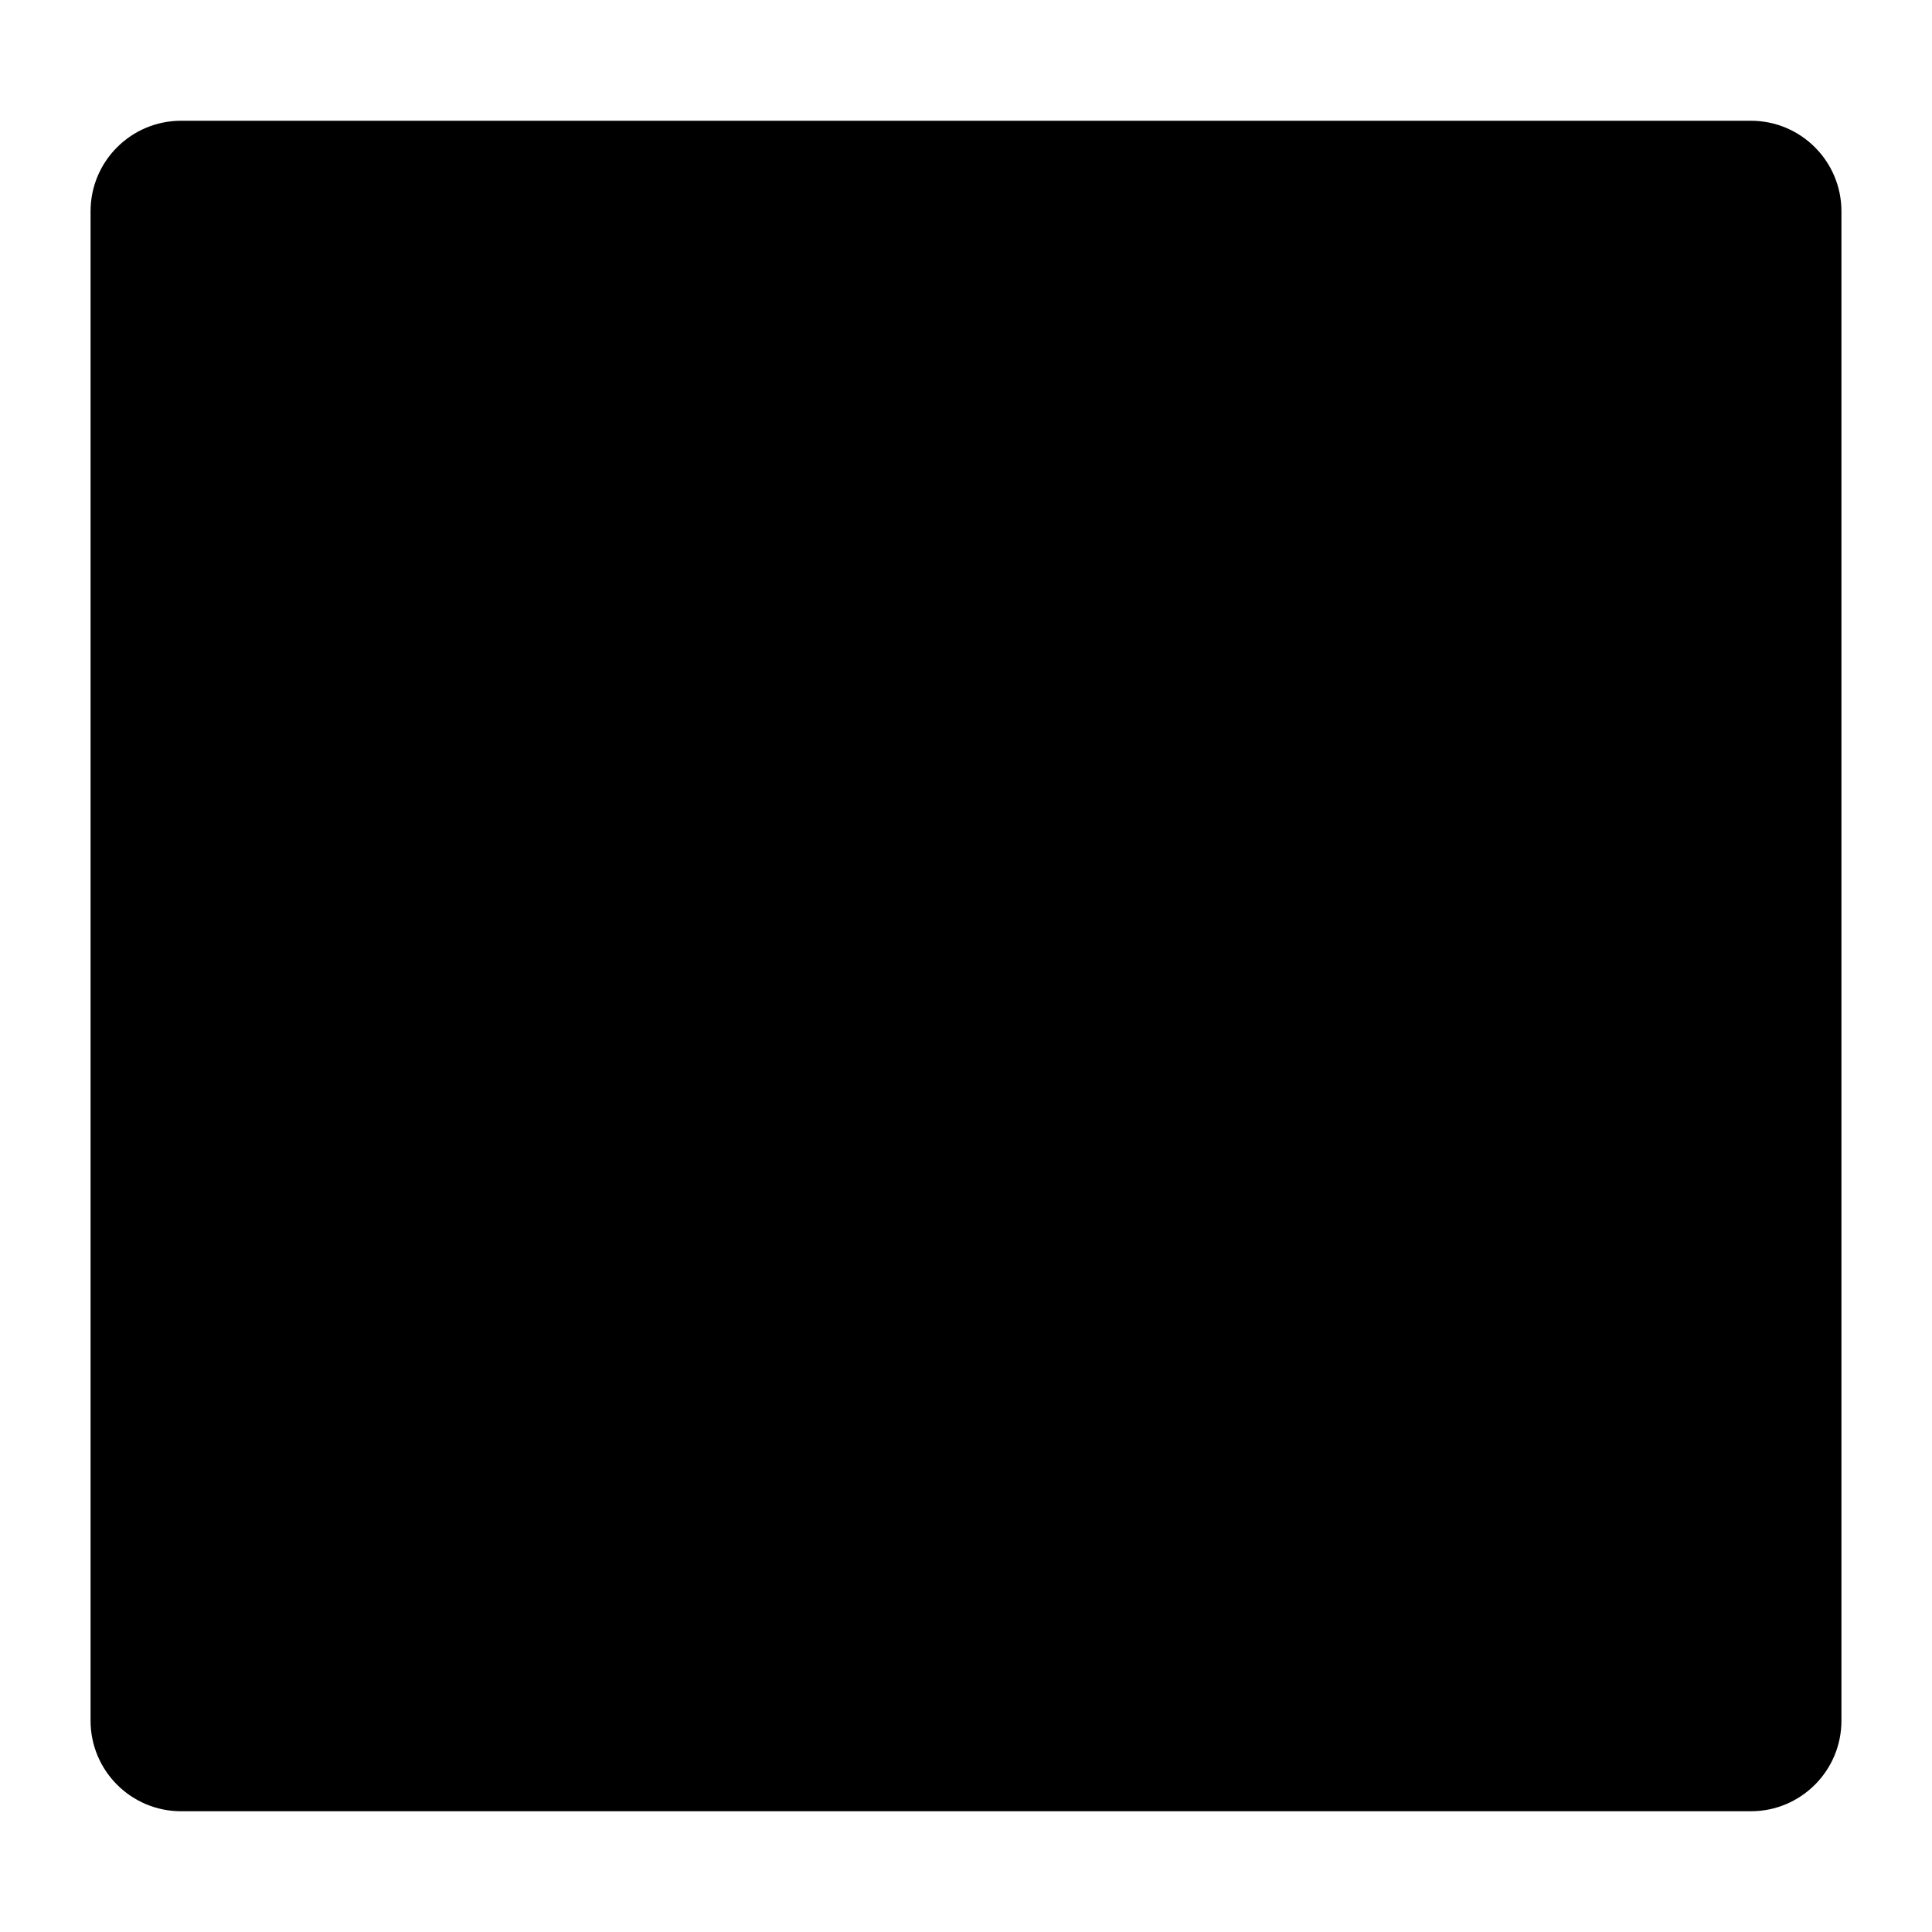
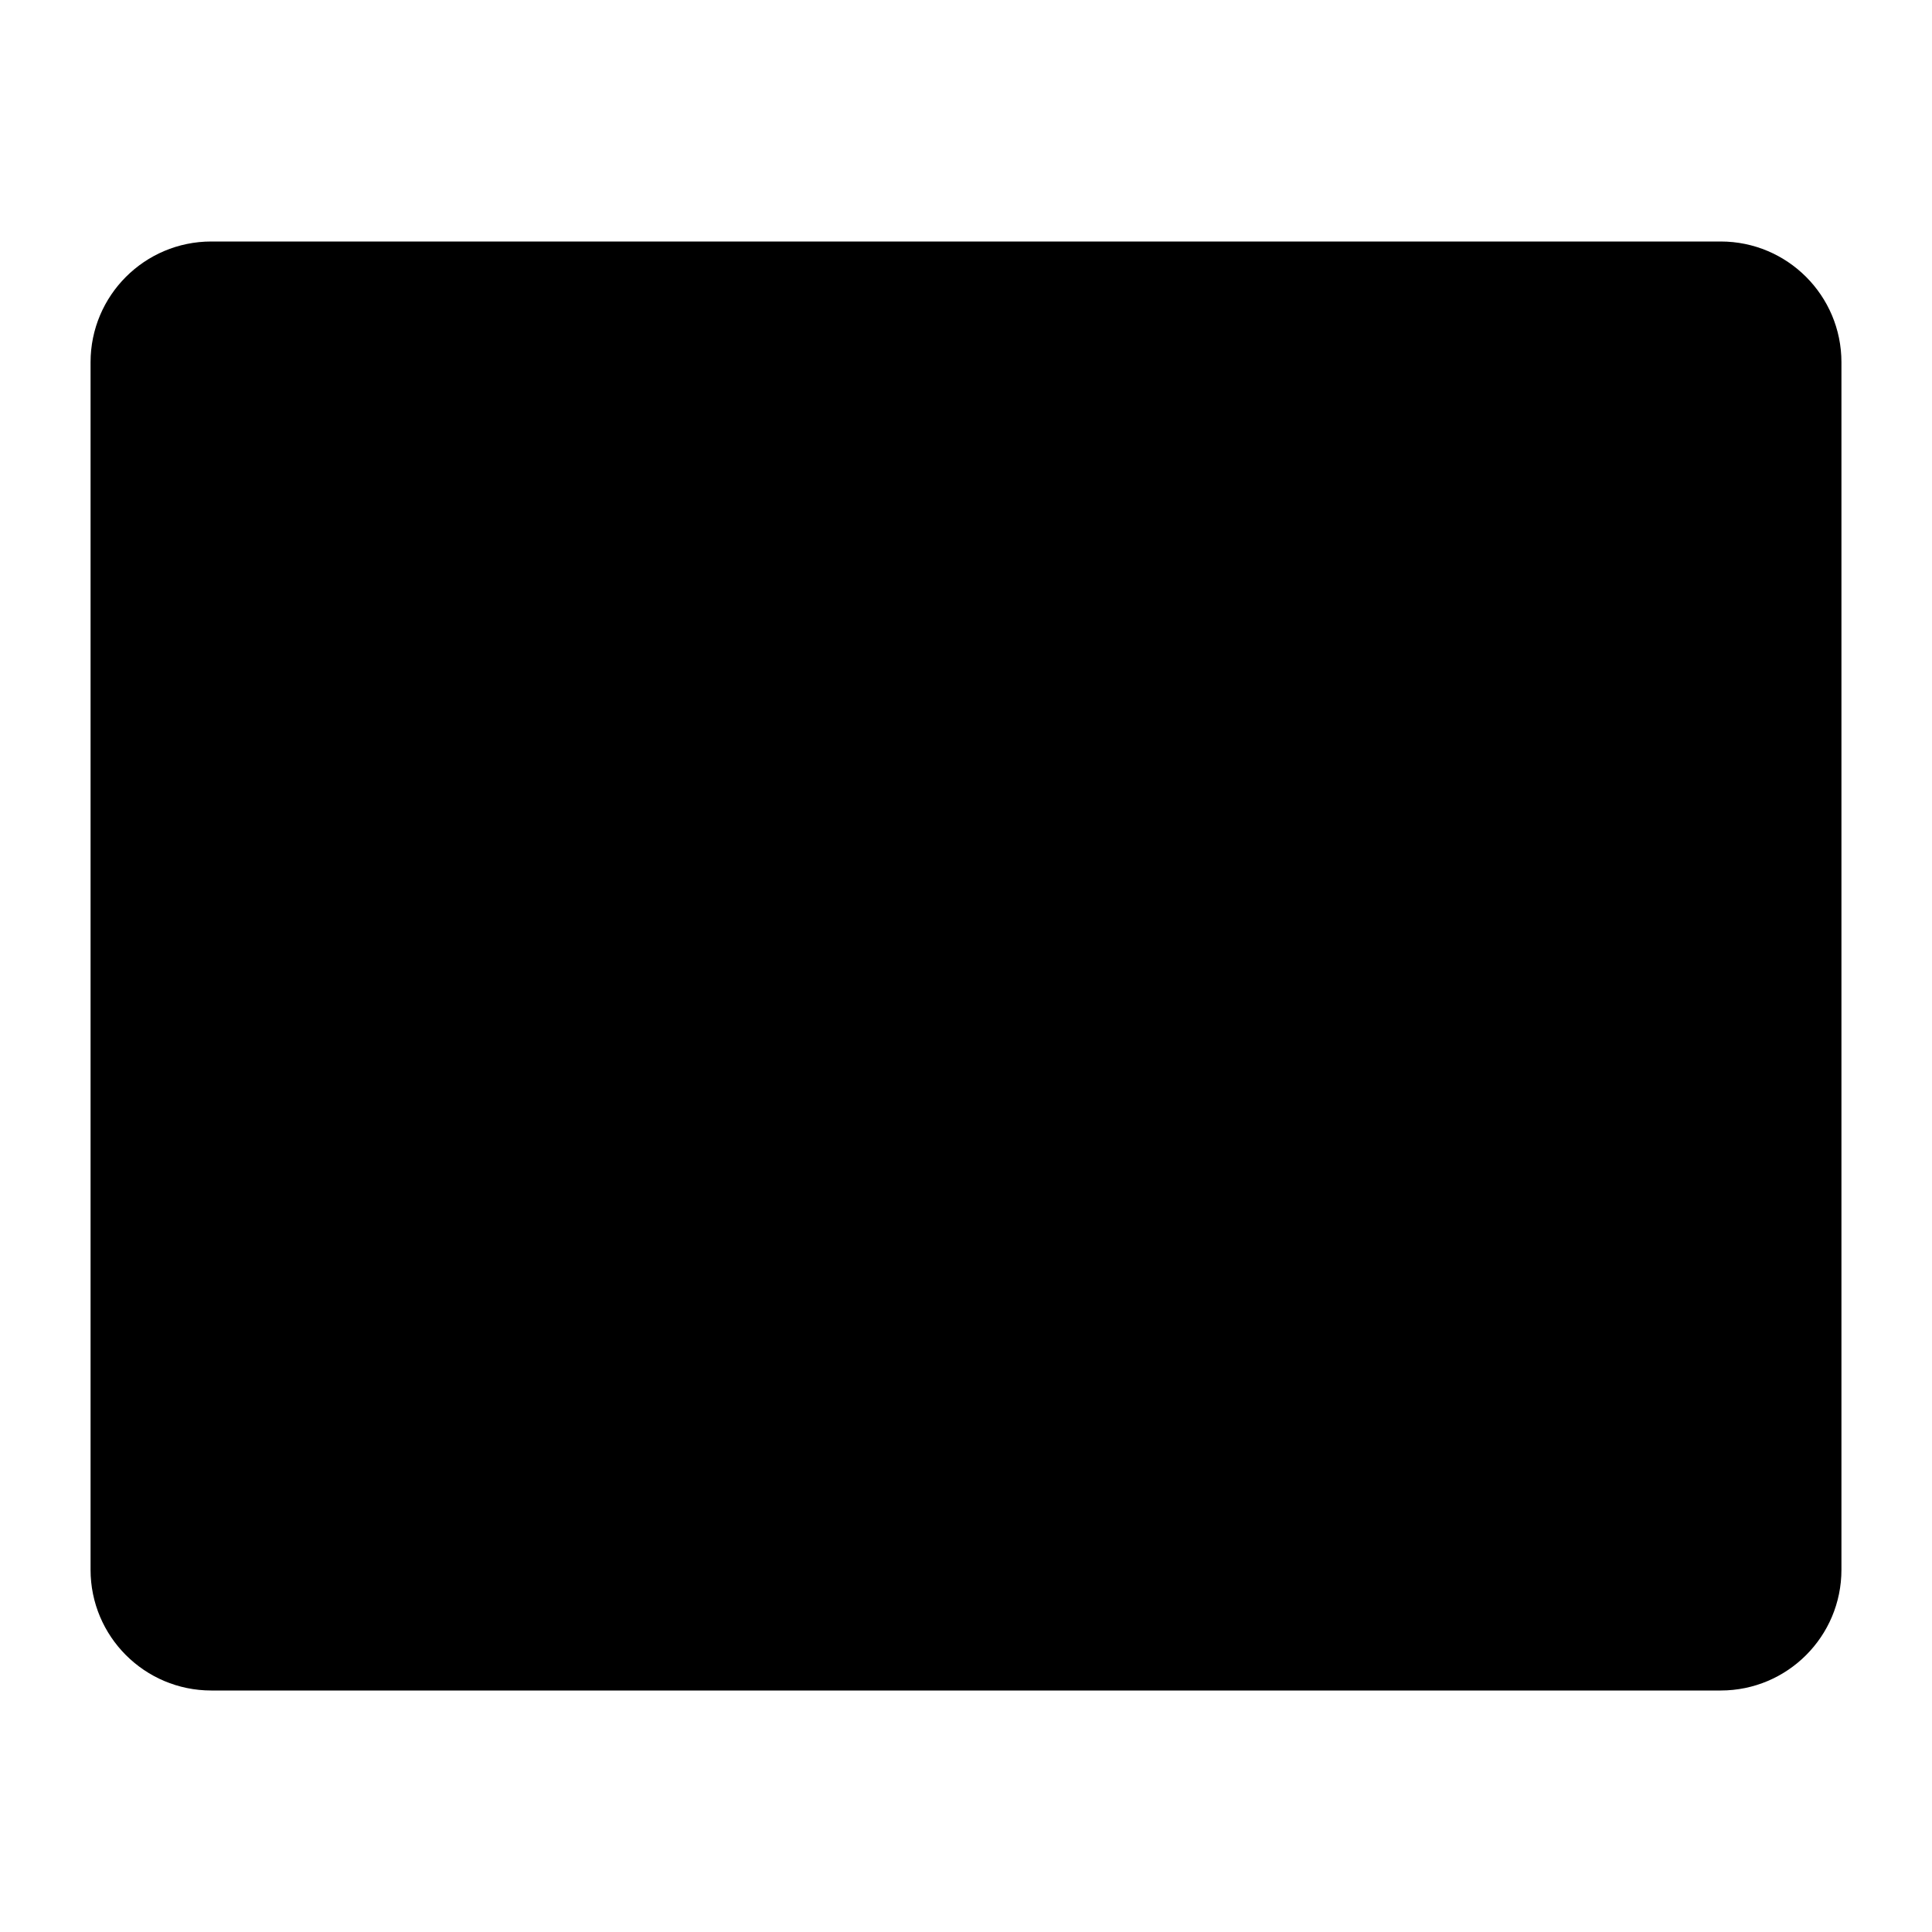
- <svg xmlns="http://www.w3.org/2000/svg" width="512" height="512" viewBox="0 0 512 512" class="lineIcon">
-   <rect x="24" y="32" width="464" height="448" rx="24" />
-   <path d="M24 112H488M64 72H96" />
-   <rect x="64" y="152" width="128" height="280" rx="16" />
-   <rect x="224" y="152" width="216" height="112" rx="16" />
-   <rect x="232" y="316" width="200" height="104" rx="16" />
-   <path d="M208 328V308Q208 292 224 292H248M308 292H356M416 292H440Q456 292 456 308V328M456 352V384M456 408V428Q456 444 440 444H416M356 444H308M248 444H224Q208 444 208 428V408M208 384V352" />
+ <svg xmlns="http://www.w3.org/2000/svg" width="512" height="512" viewBox="0 0 512 512" class="line-icon">
+   <rect x="24" y="64" width="464" height="384" rx="32" />
+   <path d="M40 144H472" />
+   <rect x="80" y="192" width="96" height="200" rx="16" />
+   <rect x="200" y="192" width="232" height="80" rx="16" />
+   <rect x="200" y="296" width="232" height="96" rx="16" />
</svg>
